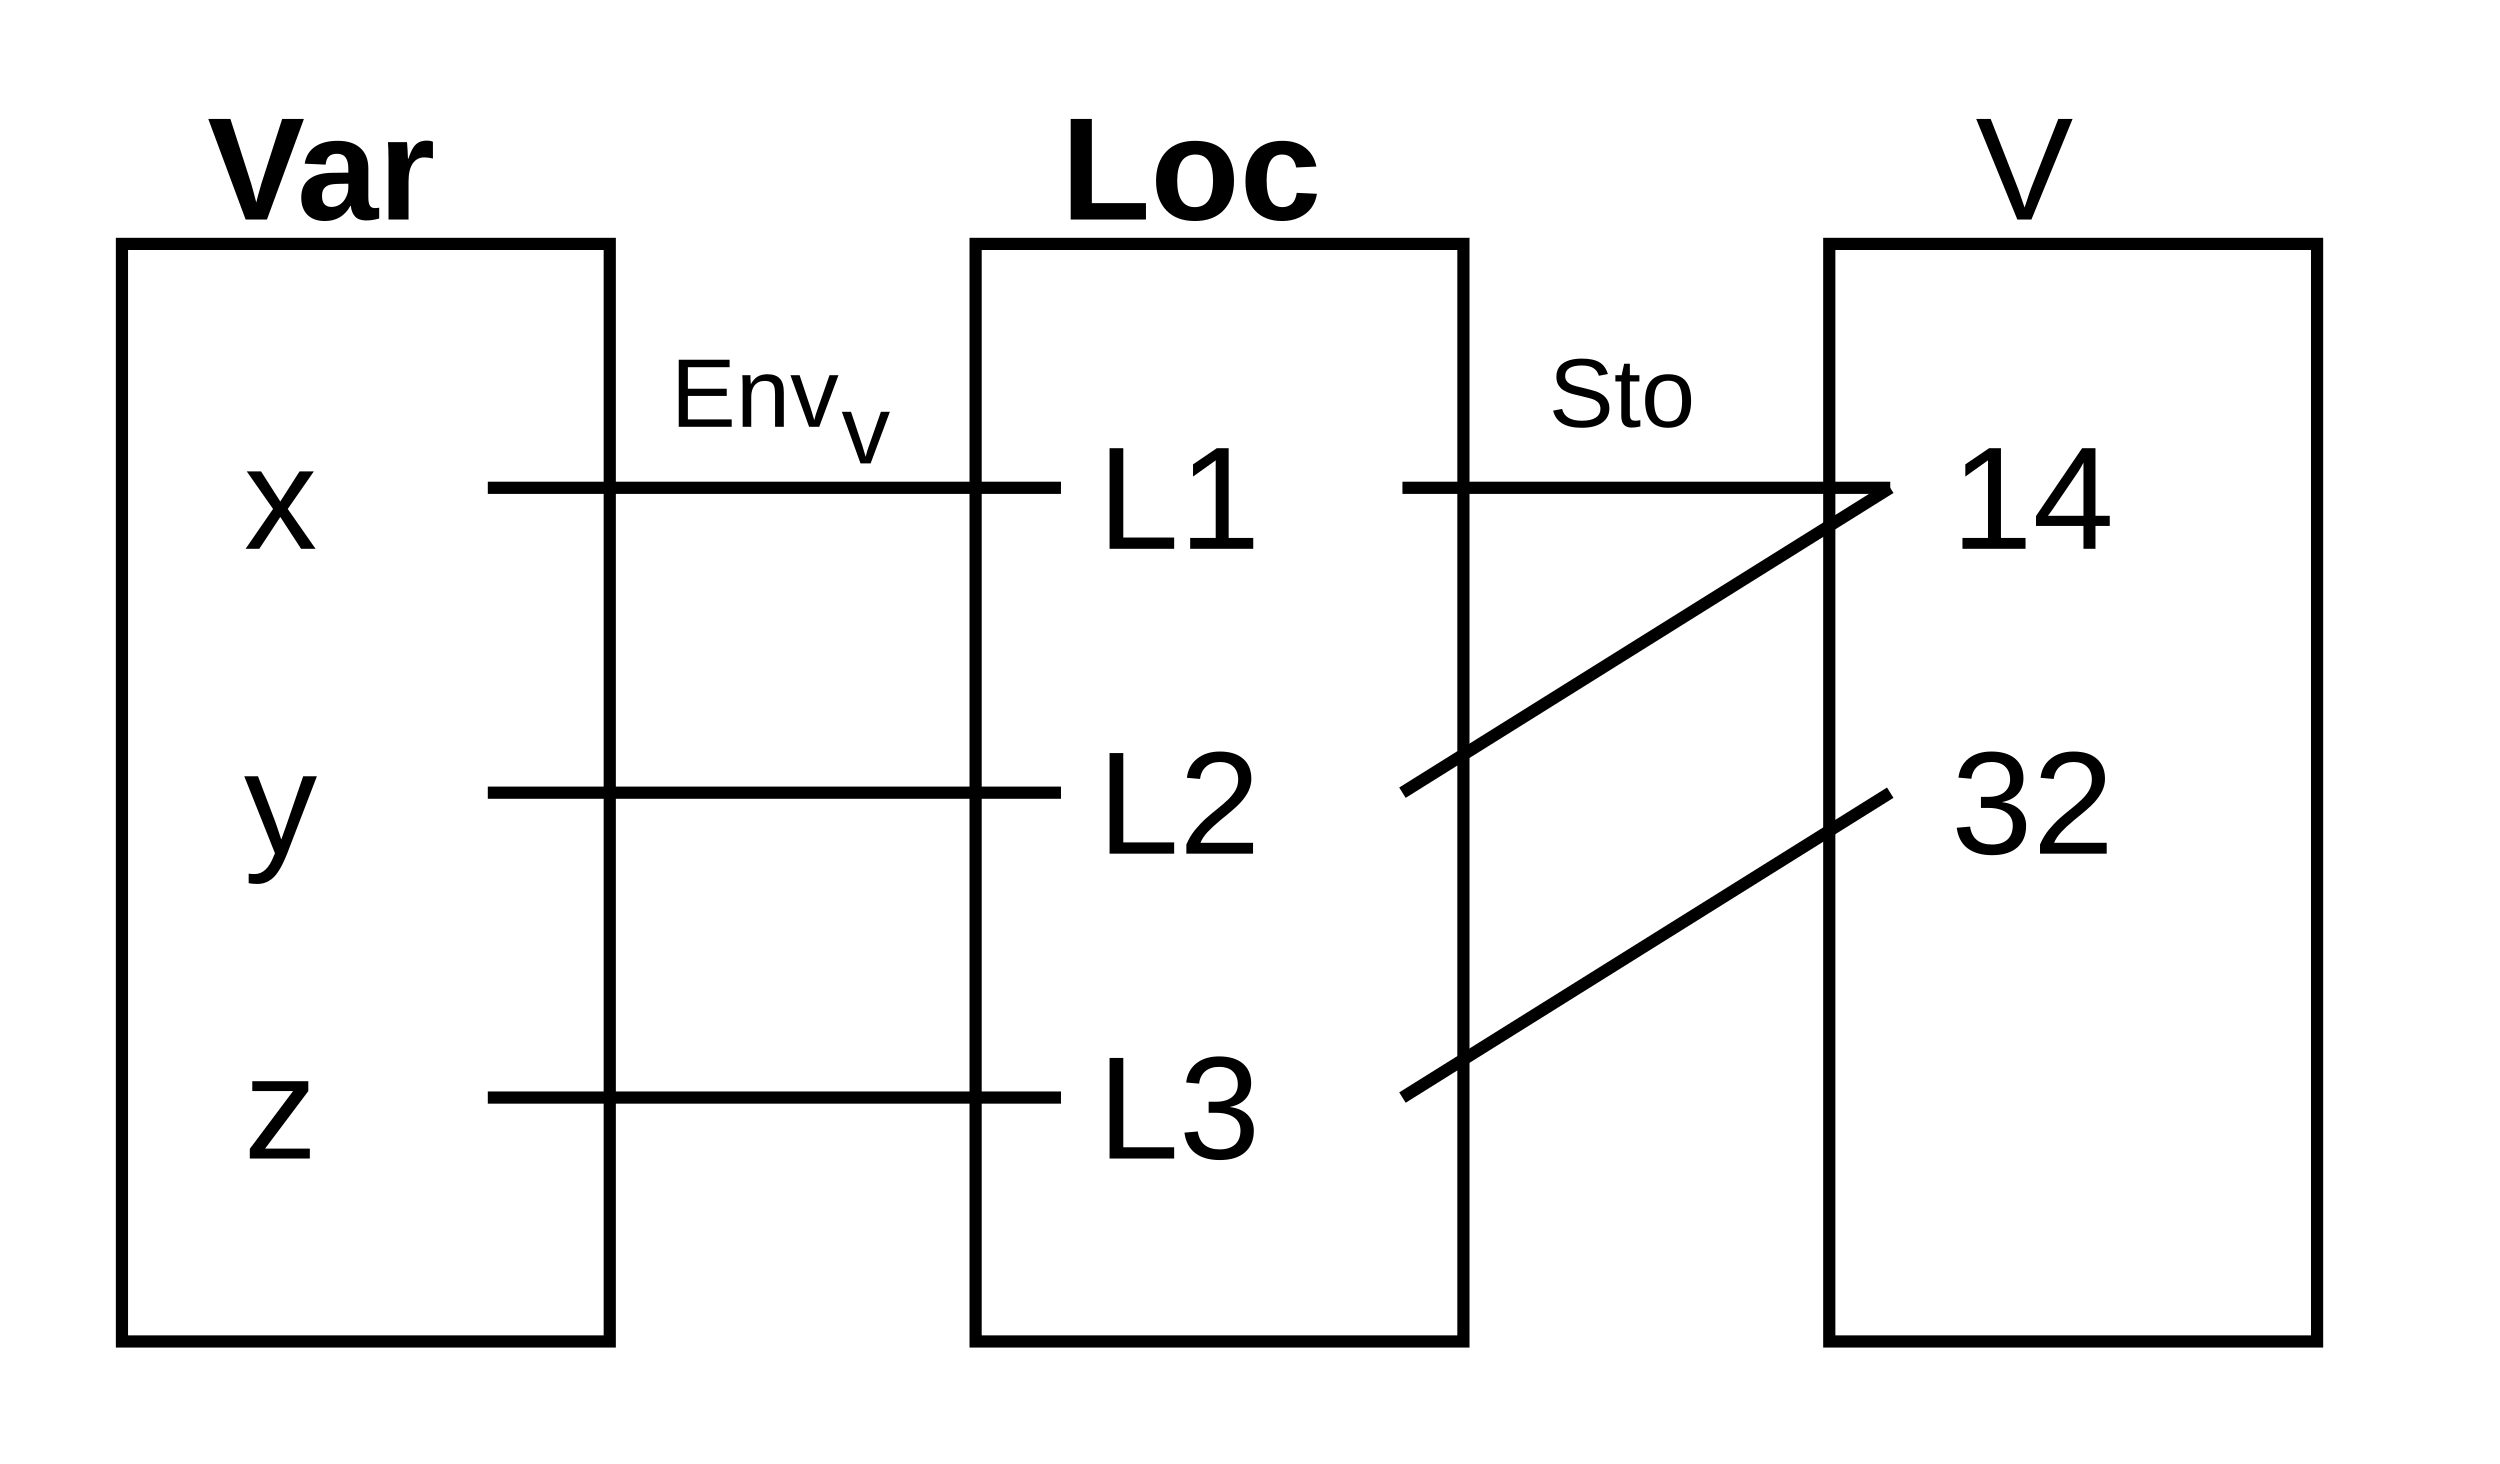
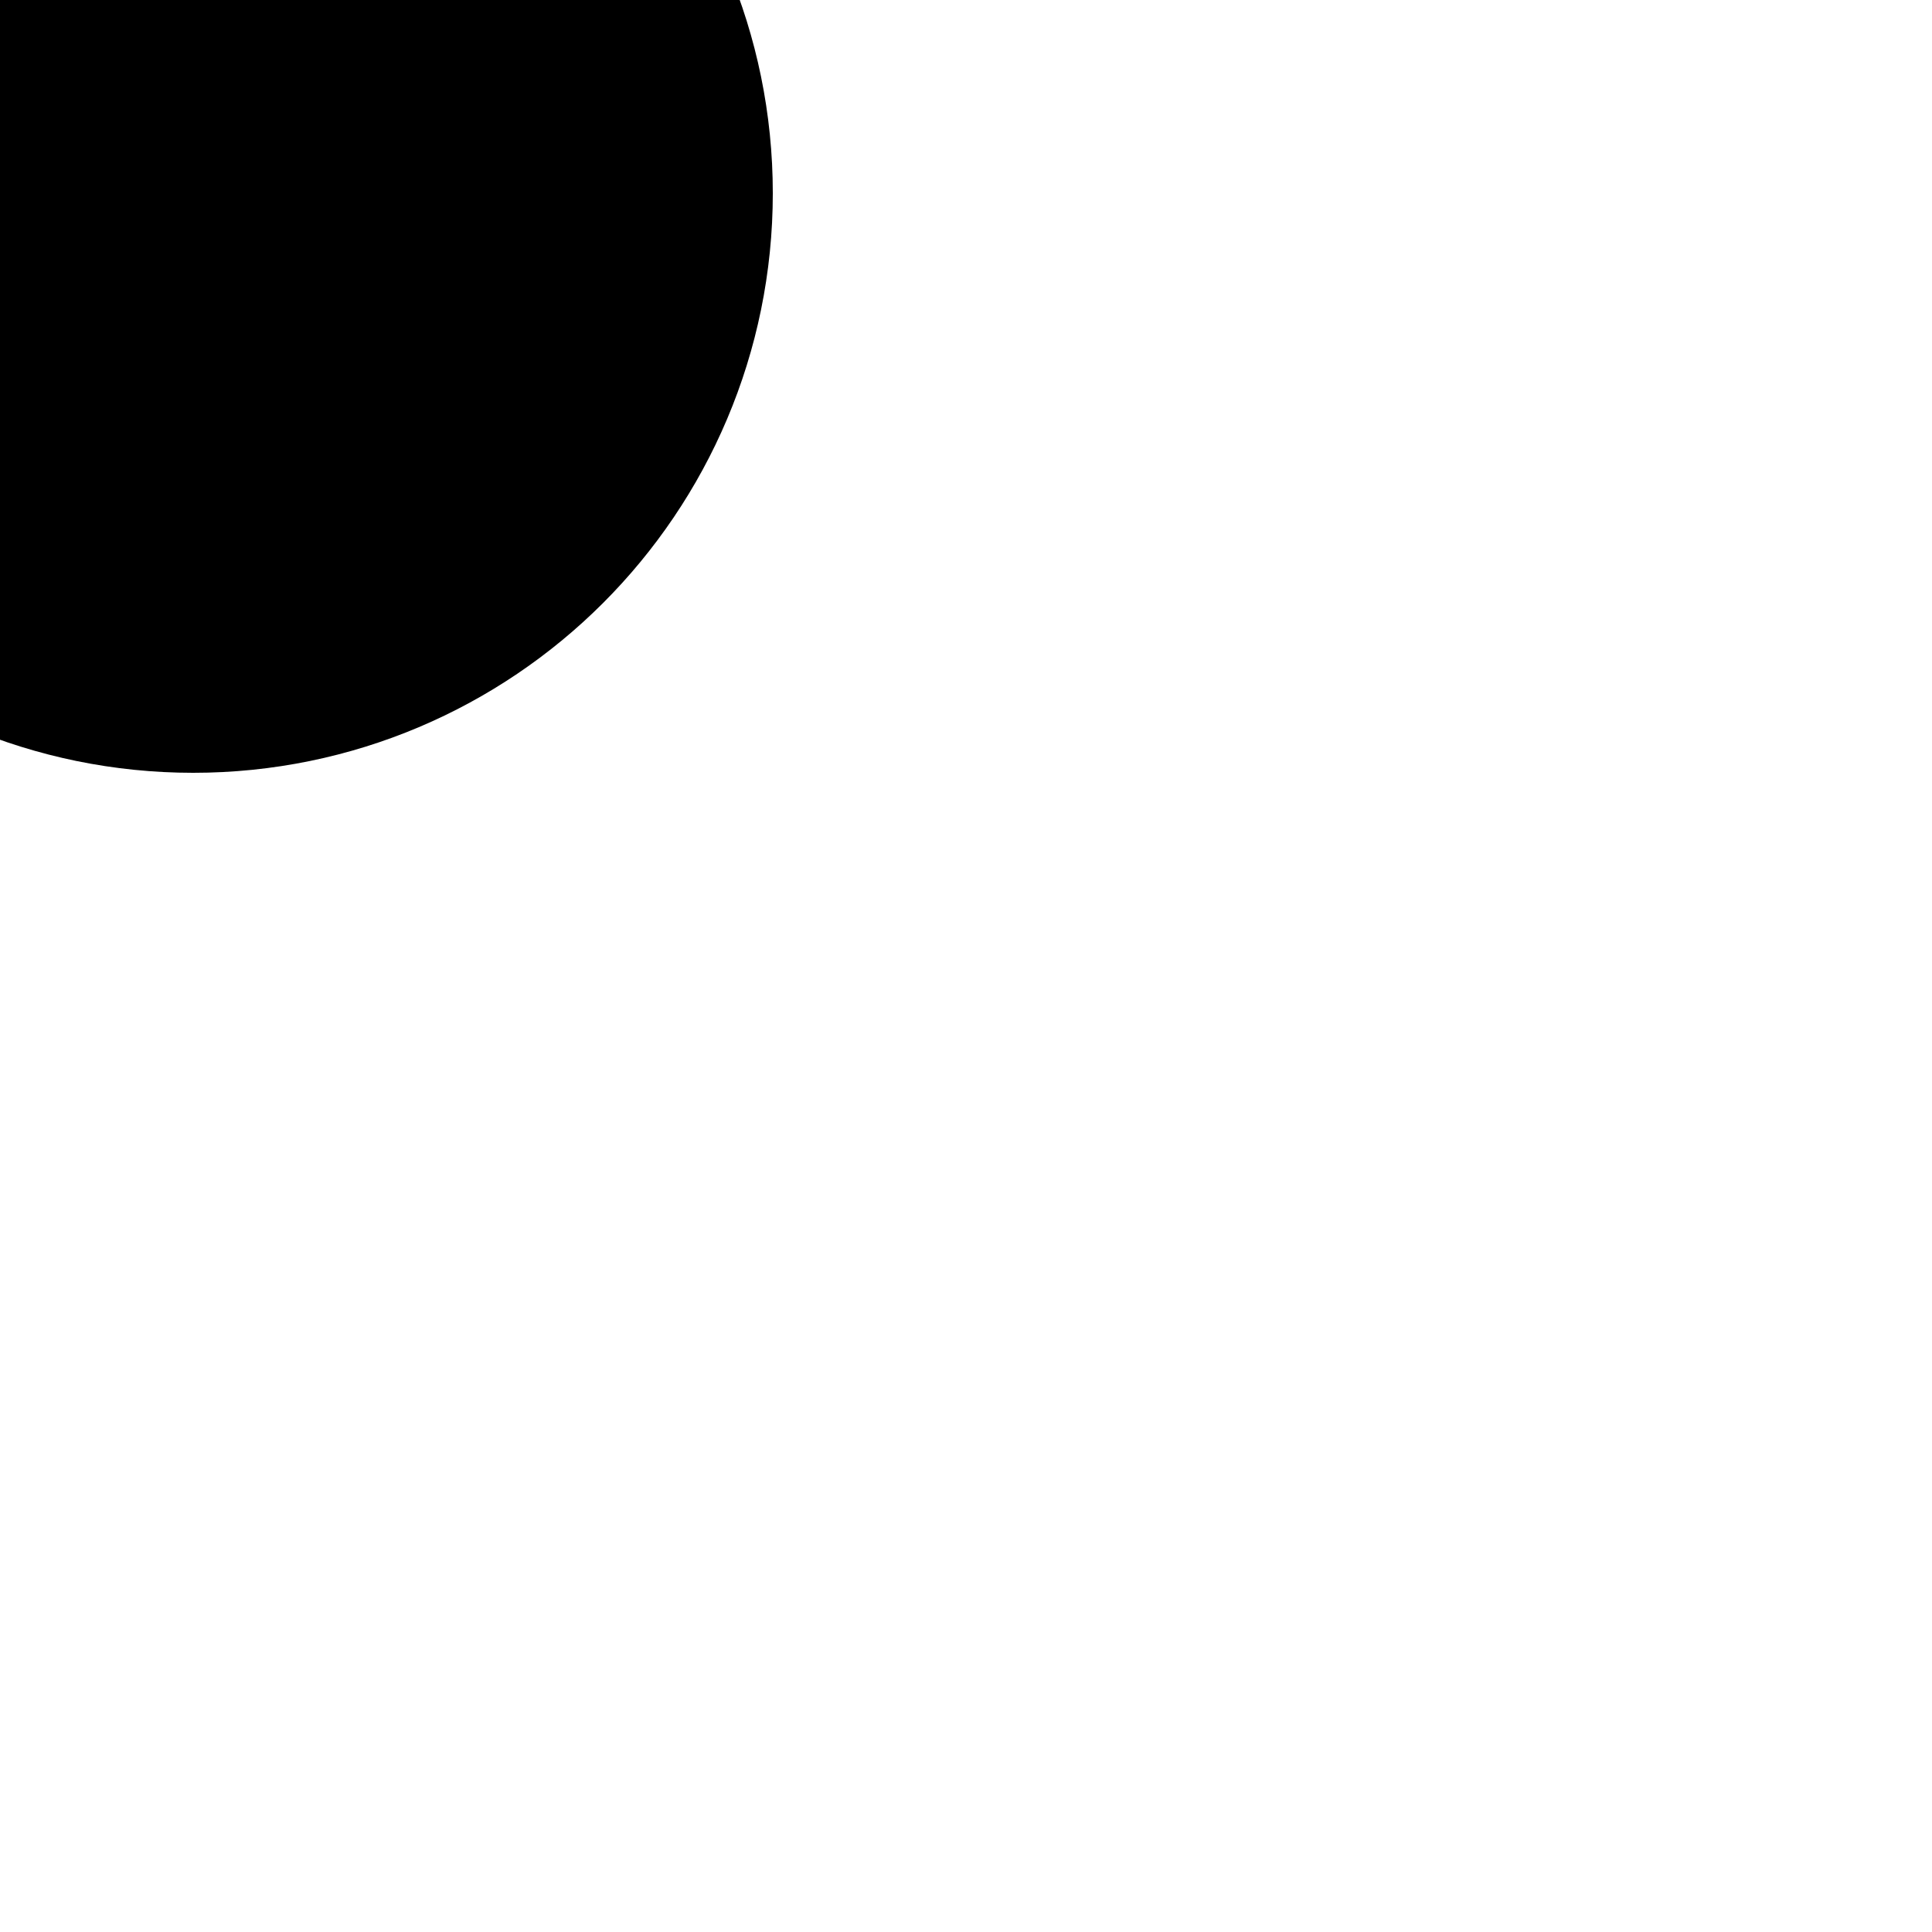
- <svg xmlns="http://www.w3.org/2000/svg" width="205" height="120" style="background-color: rgb(255, 255, 255)">
-   <rect id="leftSide" x="10" y="20" width="40" height="90" fill="rgb(255, 255, 255)" fill-opacity="1" stroke="rgb(0, 0, 0)" stroke-width="1" />
-   <rect id="middle" x="80" y="20" width="40" height="90" fill="rgb(255, 255, 255)" fill-opacity="1" stroke="rgb(0, 0, 0)" stroke-width="1" />
-   <rect id="rightSide" x="150" y="20" width="40" height="90" fill="rgb(255, 255, 255)" fill-opacity="1" stroke="rgb(0, 0, 0)" stroke-width="1" />
-   <text id="var" x="17" y="18" fill="rgb(0, 0, 0)" font-family="Arial" font-weight="900" font-size="12">Var</text>
-   <text id="x" x="20" y="45" fill="rgb(0, 0, 0)" font-family="Arial" font-weight="400" font-size="12">x</text>
-   <text id="y" x="20" y="70" fill="rgb(0, 0, 0)" font-family="Arial" font-weight="400" font-size="12">y</text>
-   <text id="z" x="20" y="95" fill="rgb(0, 0, 0)" font-family="Arial" font-weight="400" font-size="12">z</text>
-   <text id="loc" x="87" y="18" fill="rgb(0, 0, 0)" font-family="Arial" font-weight="900" font-size="12">Loc</text>
-   <text id="l1" x="90" y="45" fill="rgb(0, 0, 0)" font-family="Arial" font-weight="400" font-size="12">L1</text>
-   <text id="l2" x="90" y="70" fill="rgb(0, 0, 0)" font-family="Arial" font-weight="400" font-size="12">L2</text>
-   <text id="l3" x="90" y="95" fill="rgb(0, 0, 0)" font-family="Arial" font-weight="400" font-size="12">L3</text>
-   <text id="V" x="162" y="18" fill="rgb(0, 0, 0)" font-family="Arial" font-weight="400" font-size="12">V</text>
-   <text id="z1" x="160" y="45" fill="rgb(0, 0, 0)" font-family="Arial" font-weight="400" font-size="12">14</text>
-   <text id="z2" x="160" y="70" fill="rgb(0, 0, 0)" font-family="Arial" font-weight="400" font-size="12">32</text>
-   <line id="arrowfromxtoL1" x1="40" y1="40" x2="87" y2="40" stroke="rgb(0, 0, 0)" stroke-width="1" />
-   <line id="arrowfromytoL2" x1="40" y1="65" x2="87" y2="65" stroke="rgb(0, 0, 0)" stroke-width="1" />
-   <line id="arrowfromztoL3" x1="40" y1="90" x2="87" y2="90" stroke="rgb(0, 0, 0)" stroke-width="1" />
-   <line id="arrowfromL1toz1" x1="115" y1="40" x2="155" y2="40" stroke="rgb(0, 0, 0)" stroke-width="1" />
-   <line id="arrowfromL2toz1" x1="115" y1="65" x2="155" y2="40" stroke="rgb(0, 0, 0)" stroke-width="1" />
-   <line id="arrowfromL3toz2" x1="115" y1="90" x2="155" y2="65" stroke="rgb(0, 0, 0)" stroke-width="1" />
-   <text id="env" x="55" y="35" fill="rgb(0, 0, 0)" font-family="Arial" font-weight="400" font-size="8">Env</text>
-   <text id="v" x="69" y="38" fill="rgb(0, 0, 0)" font-family="Arial" font-weight="400" font-size="8">v</text>
-   <text id="store" x="127" y="35" fill="rgb(0, 0, 0)" font-family="Arial" font-weight="400" font-size="8">Sto</text>
+ <svg xmlns="http://www.w3.org/2000/svg" width="500" height="500" style="background-color: rgb(255, 255, 255)">
+   <circle id="cricle" cx="50" cy="50" r="100" fill="rgb(0, 0, 0)" fill-opacity="1" stroke="rgb(0, 0, 0)" stroke-width="100" />
</svg>
